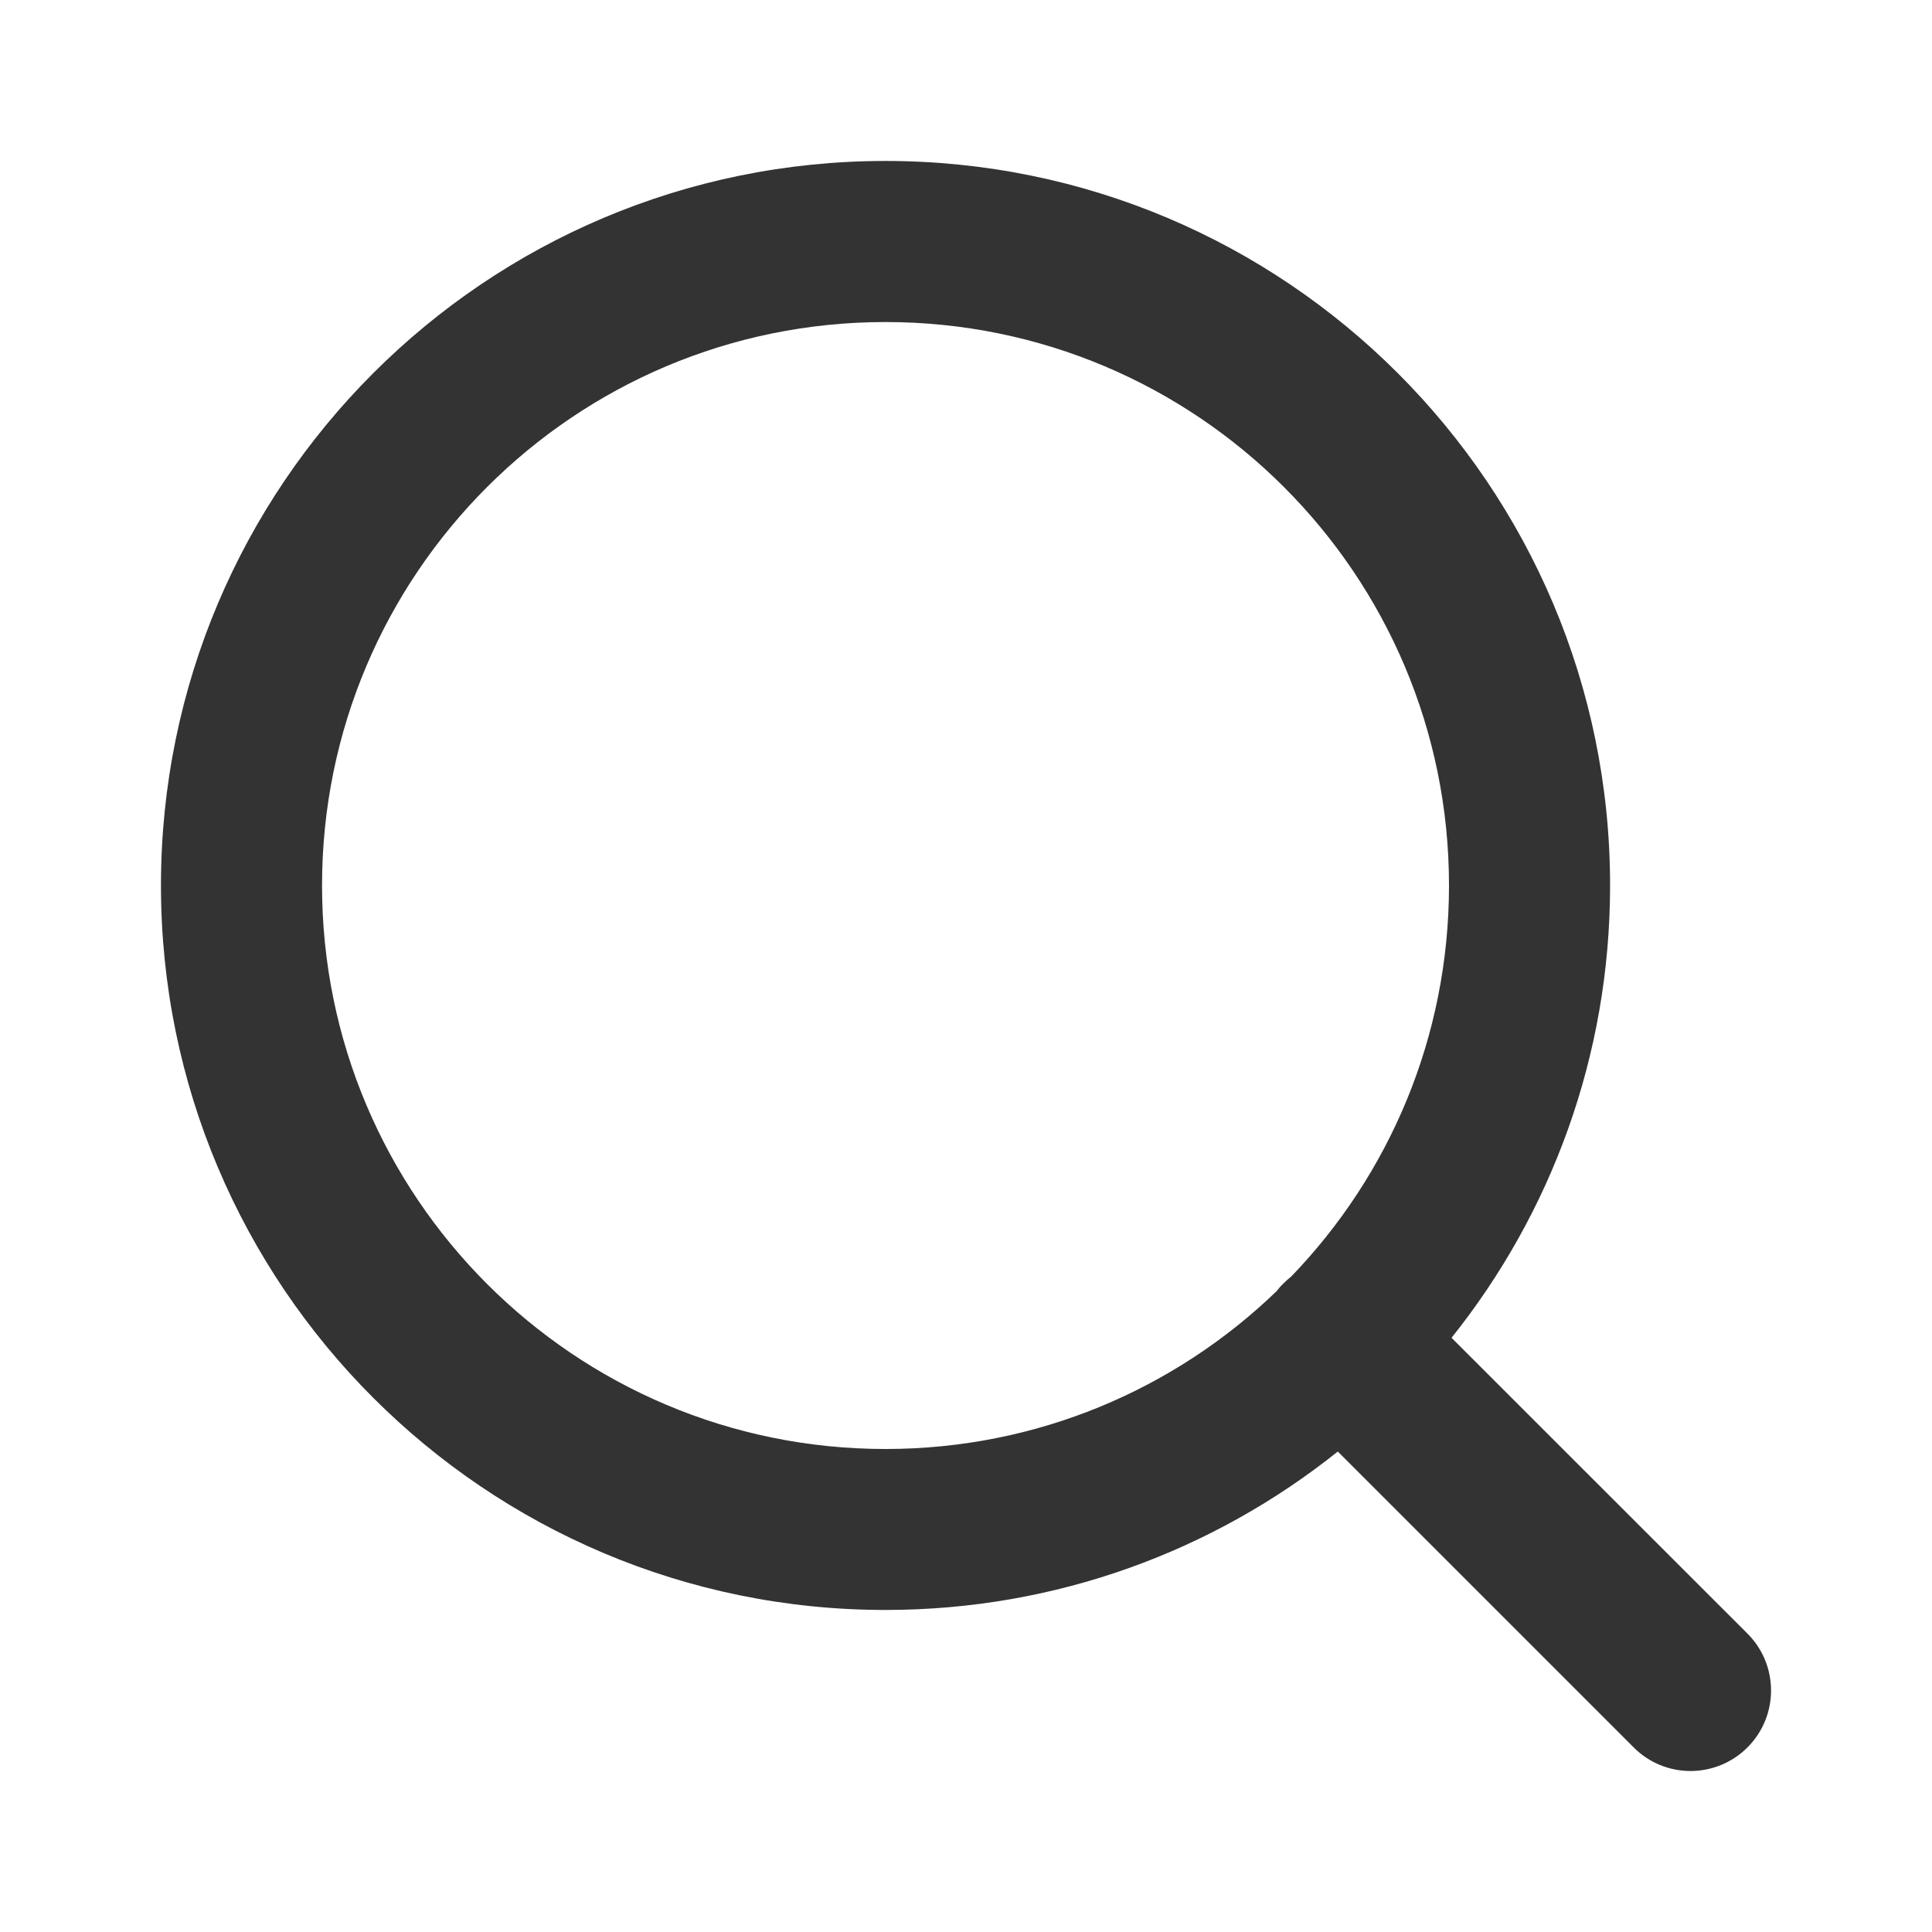
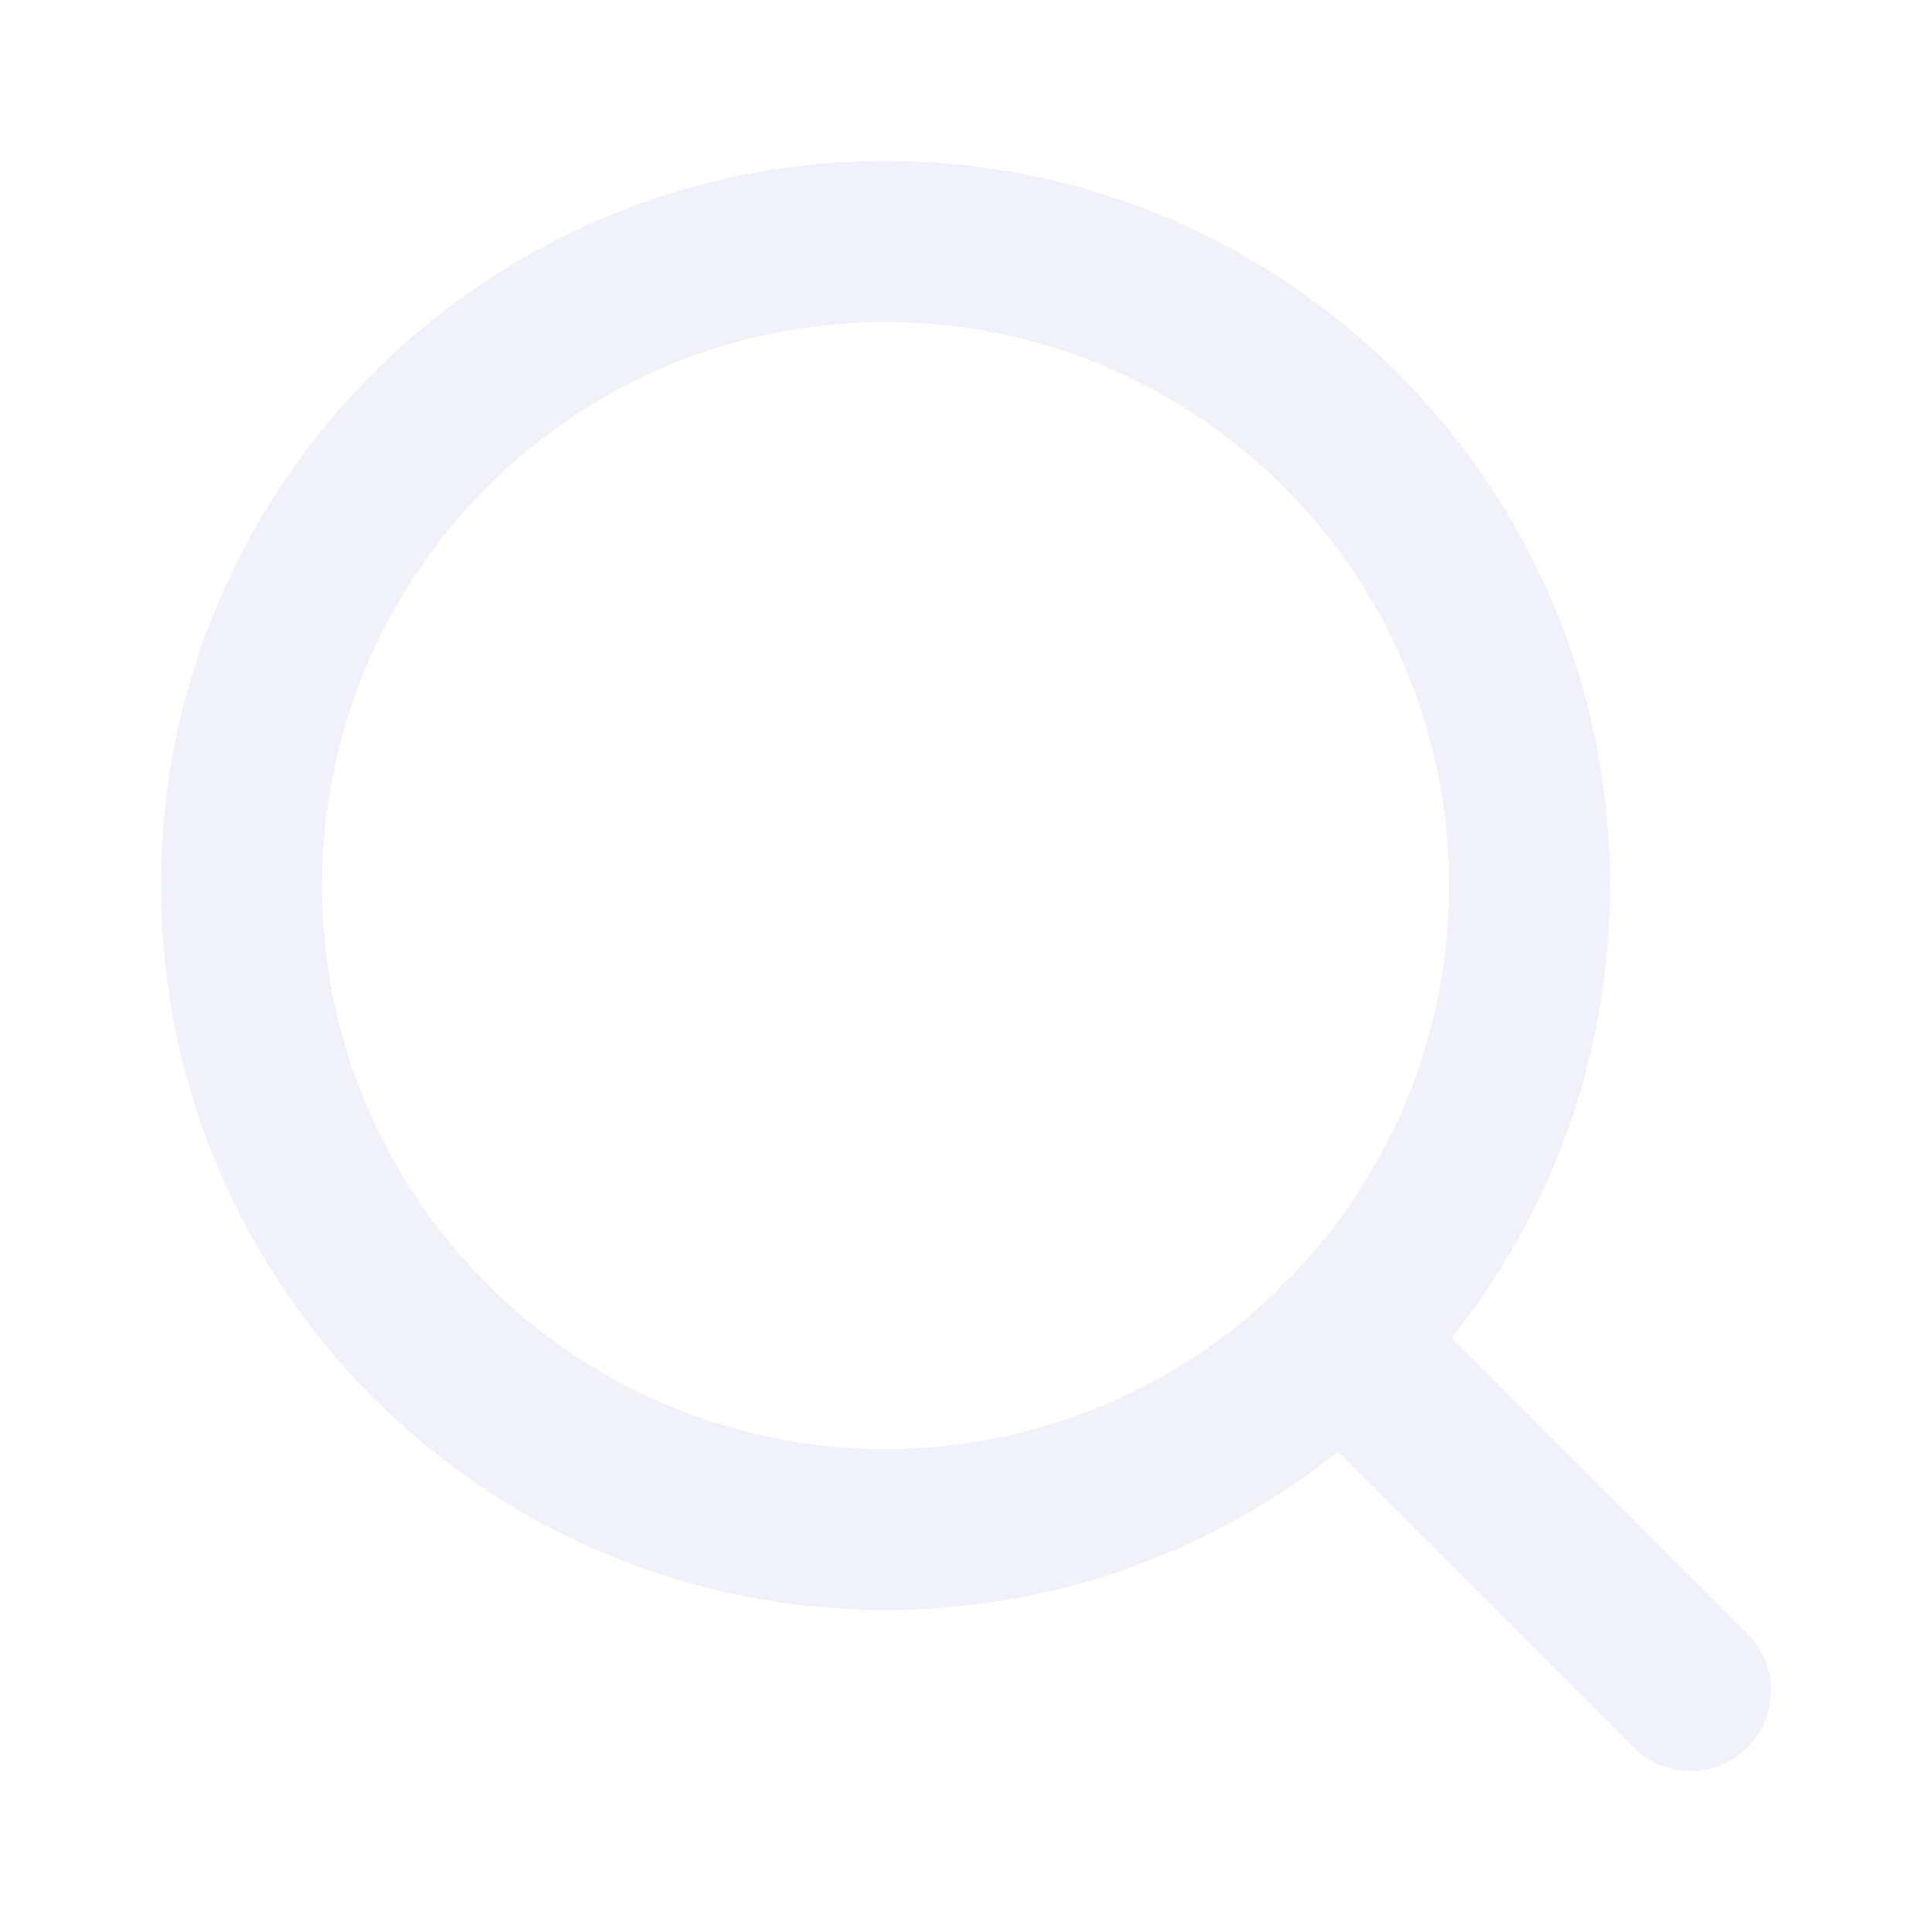
<svg xmlns="http://www.w3.org/2000/svg" width="16" height="16" viewBox="0 0 16 16" fill="none">
-   <path fill-rule="evenodd" clip-rule="evenodd" d="M2.667 7.333C2.667 4.756 4.756 2.667 7.333 2.667C9.911 2.667 12 4.756 12 7.333C12 8.591 11.503 9.732 10.694 10.571C10.672 10.588 10.65 10.608 10.629 10.629C10.608 10.649 10.589 10.671 10.571 10.694C9.732 11.503 8.591 12 7.333 12C4.756 12 2.667 9.911 2.667 7.333ZM11.079 12.021C10.052 12.842 8.75 13.333 7.333 13.333C4.02 13.333 1.333 10.647 1.333 7.333C1.333 4.02 4.02 1.333 7.333 1.333C10.647 1.333 13.334 4.02 13.334 7.333C13.334 8.75 12.842 10.052 12.021 11.079L14.472 13.529C14.732 13.789 14.732 14.211 14.472 14.471C14.211 14.732 13.789 14.732 13.529 14.471L11.079 12.021Z" fill="#333333" />
+   <path fill-rule="evenodd" clip-rule="evenodd" d="M2.667 7.333C2.667 4.756 4.756 2.667 7.333 2.667C9.911 2.667 12 4.756 12 7.333C12 8.591 11.503 9.732 10.694 10.571C10.672 10.588 10.65 10.608 10.629 10.629C10.608 10.649 10.589 10.671 10.571 10.694C9.732 11.503 8.591 12 7.333 12C4.756 12 2.667 9.911 2.667 7.333ZM11.079 12.021C10.052 12.842 8.75 13.333 7.333 13.333C4.02 13.333 1.333 10.647 1.333 7.333C1.333 4.02 4.02 1.333 7.333 1.333C10.647 1.333 13.334 4.02 13.334 7.333C13.334 8.75 12.842 10.052 12.021 11.079L14.472 13.529C14.732 13.789 14.732 14.211 14.472 14.471C14.211 14.732 13.789 14.732 13.529 14.471L11.079 12.021Z" fill="#F1F2F9" />
</svg>
